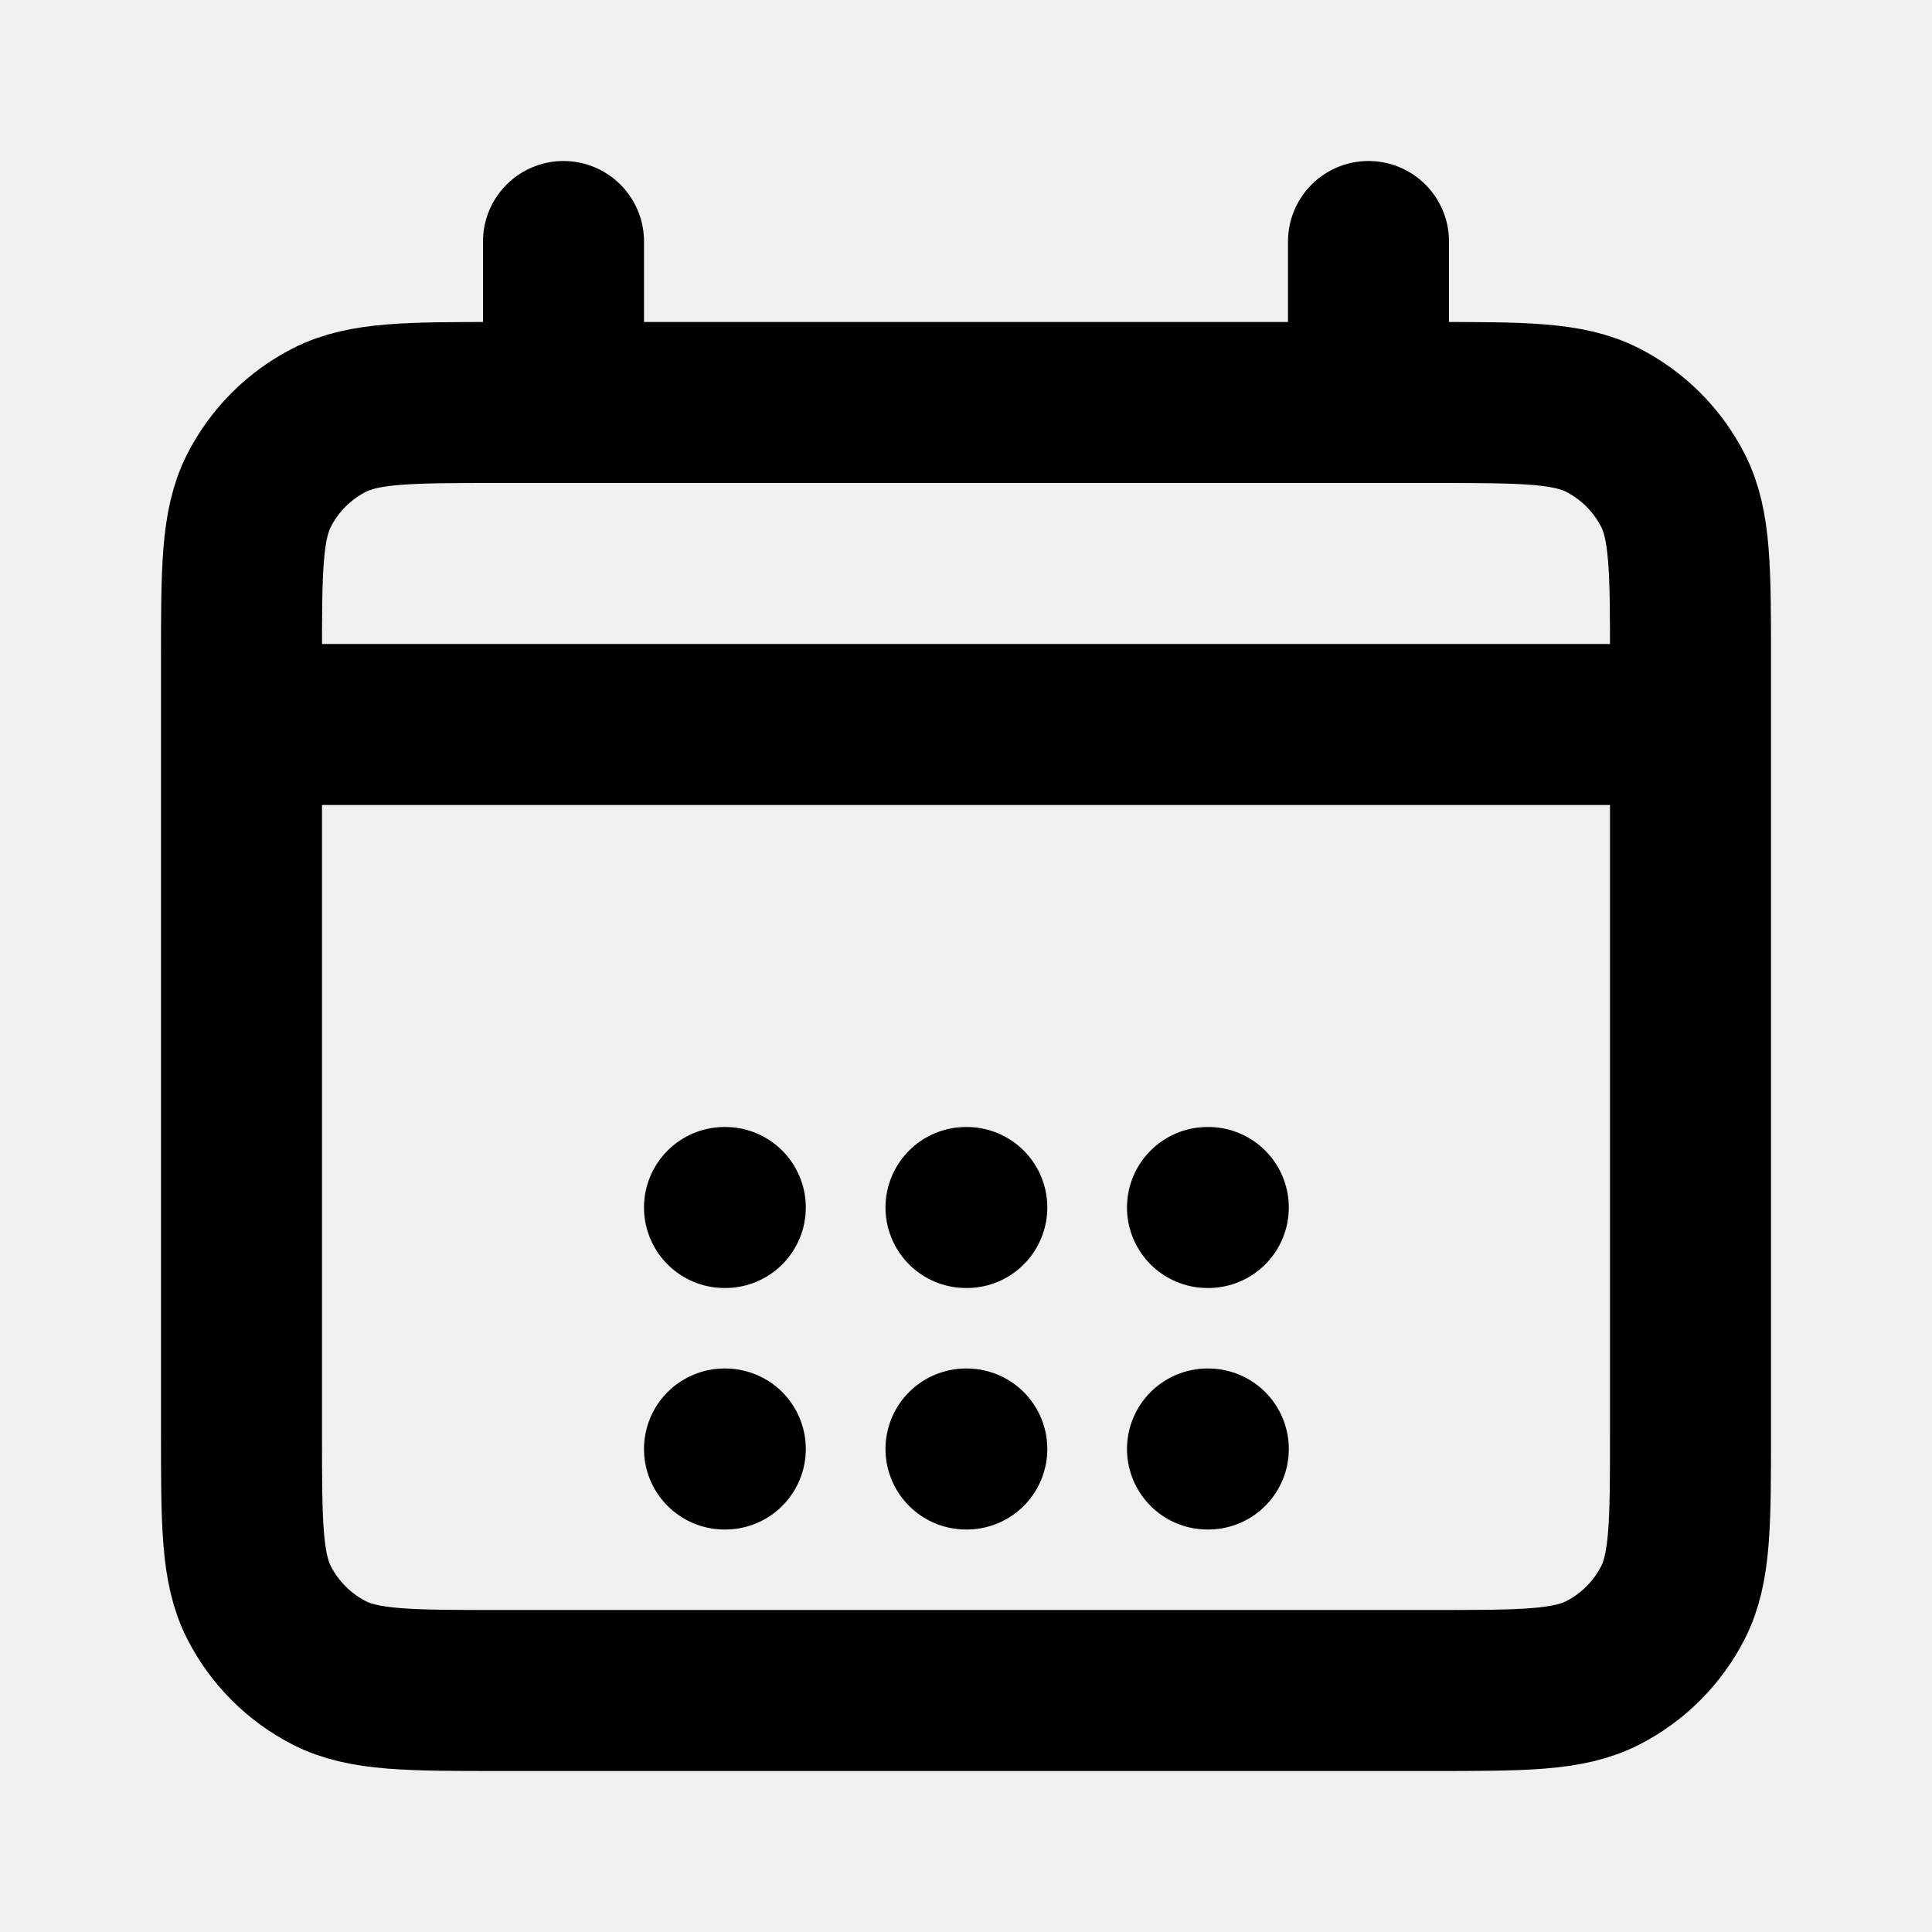
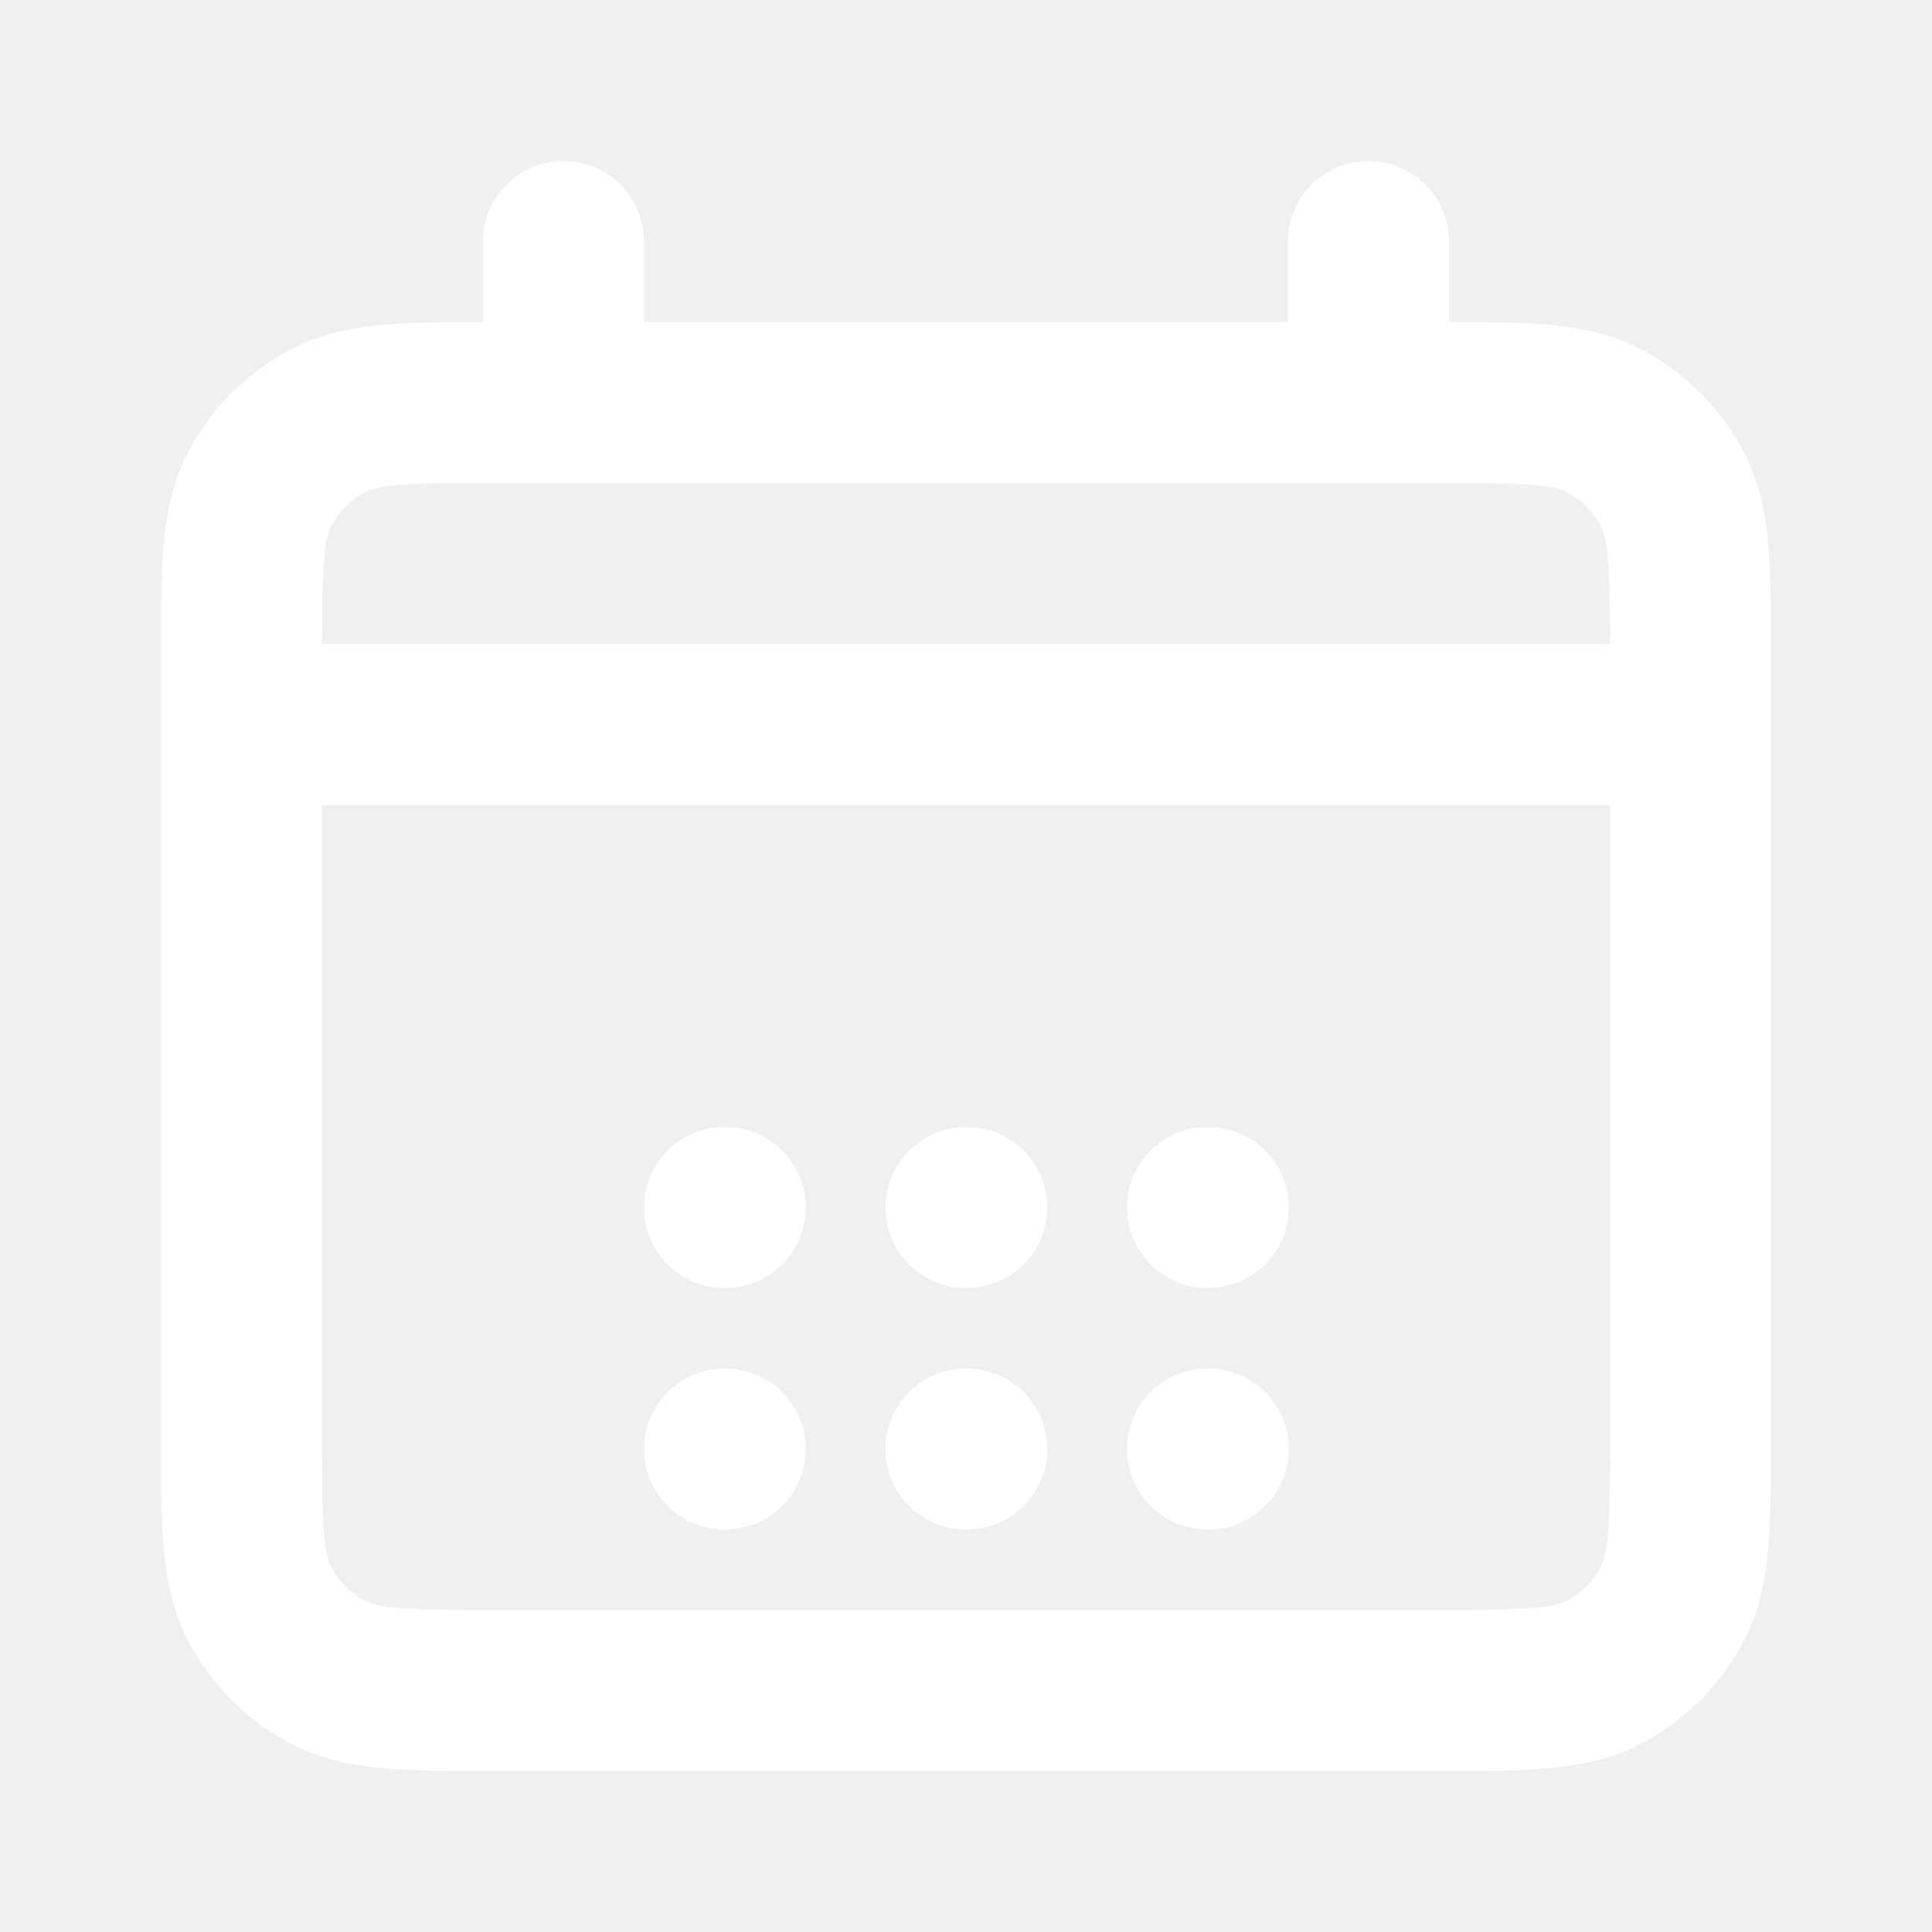
<svg xmlns="http://www.w3.org/2000/svg" width="800px" height="800px" viewBox="0 0 24 24" fill="none">
-   <path d="M3 9H21M9 15H9.01M12 15H12.01M15 15H15.01M9 18H9.01M12 18H12.01M15 18H15.01M7 3V5M17 3V5M6.2 21H17.8C18.92 21 19.48 21 19.908 20.782C20.284 20.59 20.59 20.284 20.782 19.908C21 19.48 21 18.92 21 17.8V8.2C21 7.08 21 6.52 20.782 6.092C20.59 5.716 20.284 5.41 19.908 5.218C19.48 5 18.92 5 17.8 5H6.2C5.08 5 4.52 5 4.092 5.218C3.716 5.41 3.41 5.716 3.218 6.092C3 6.52 3 7.08 3 8.2V17.8C3 18.92 3 19.48 3.218 19.908C3.41 20.284 3.716 20.59 4.092 20.782C4.52 21 5.08 21 6.2 21Z" stroke="currentColor" stroke-width="2" stroke-linecap="round" stroke-linejoin="round" />
+   <path d="M3 9H21M9 15H9.01M12 15H12.01M15 15H15.01M9 18H9.01M12 18H12.01M15 18H15.01M7 3V5M17 3V5M6.2 21H17.8C18.92 21 19.48 21 19.908 20.782C20.284 20.59 20.59 20.284 20.782 19.908C21 19.48 21 18.92 21 17.8V8.2C21 7.08 21 6.52 20.782 6.092C20.59 5.716 20.284 5.41 19.908 5.218C19.48 5 18.92 5 17.8 5H6.2C5.08 5 4.52 5 4.092 5.218C3.716 5.41 3.41 5.716 3.218 6.092C3 6.52 3 7.08 3 8.2V17.8C3 18.92 3 19.48 3.218 19.908C3.41 20.284 3.716 20.59 4.092 20.782C4.52 21 5.08 21 6.2 21Z" stroke="#ffffff" stroke-width="2" stroke-linecap="round" stroke-linejoin="round" />
</svg>
